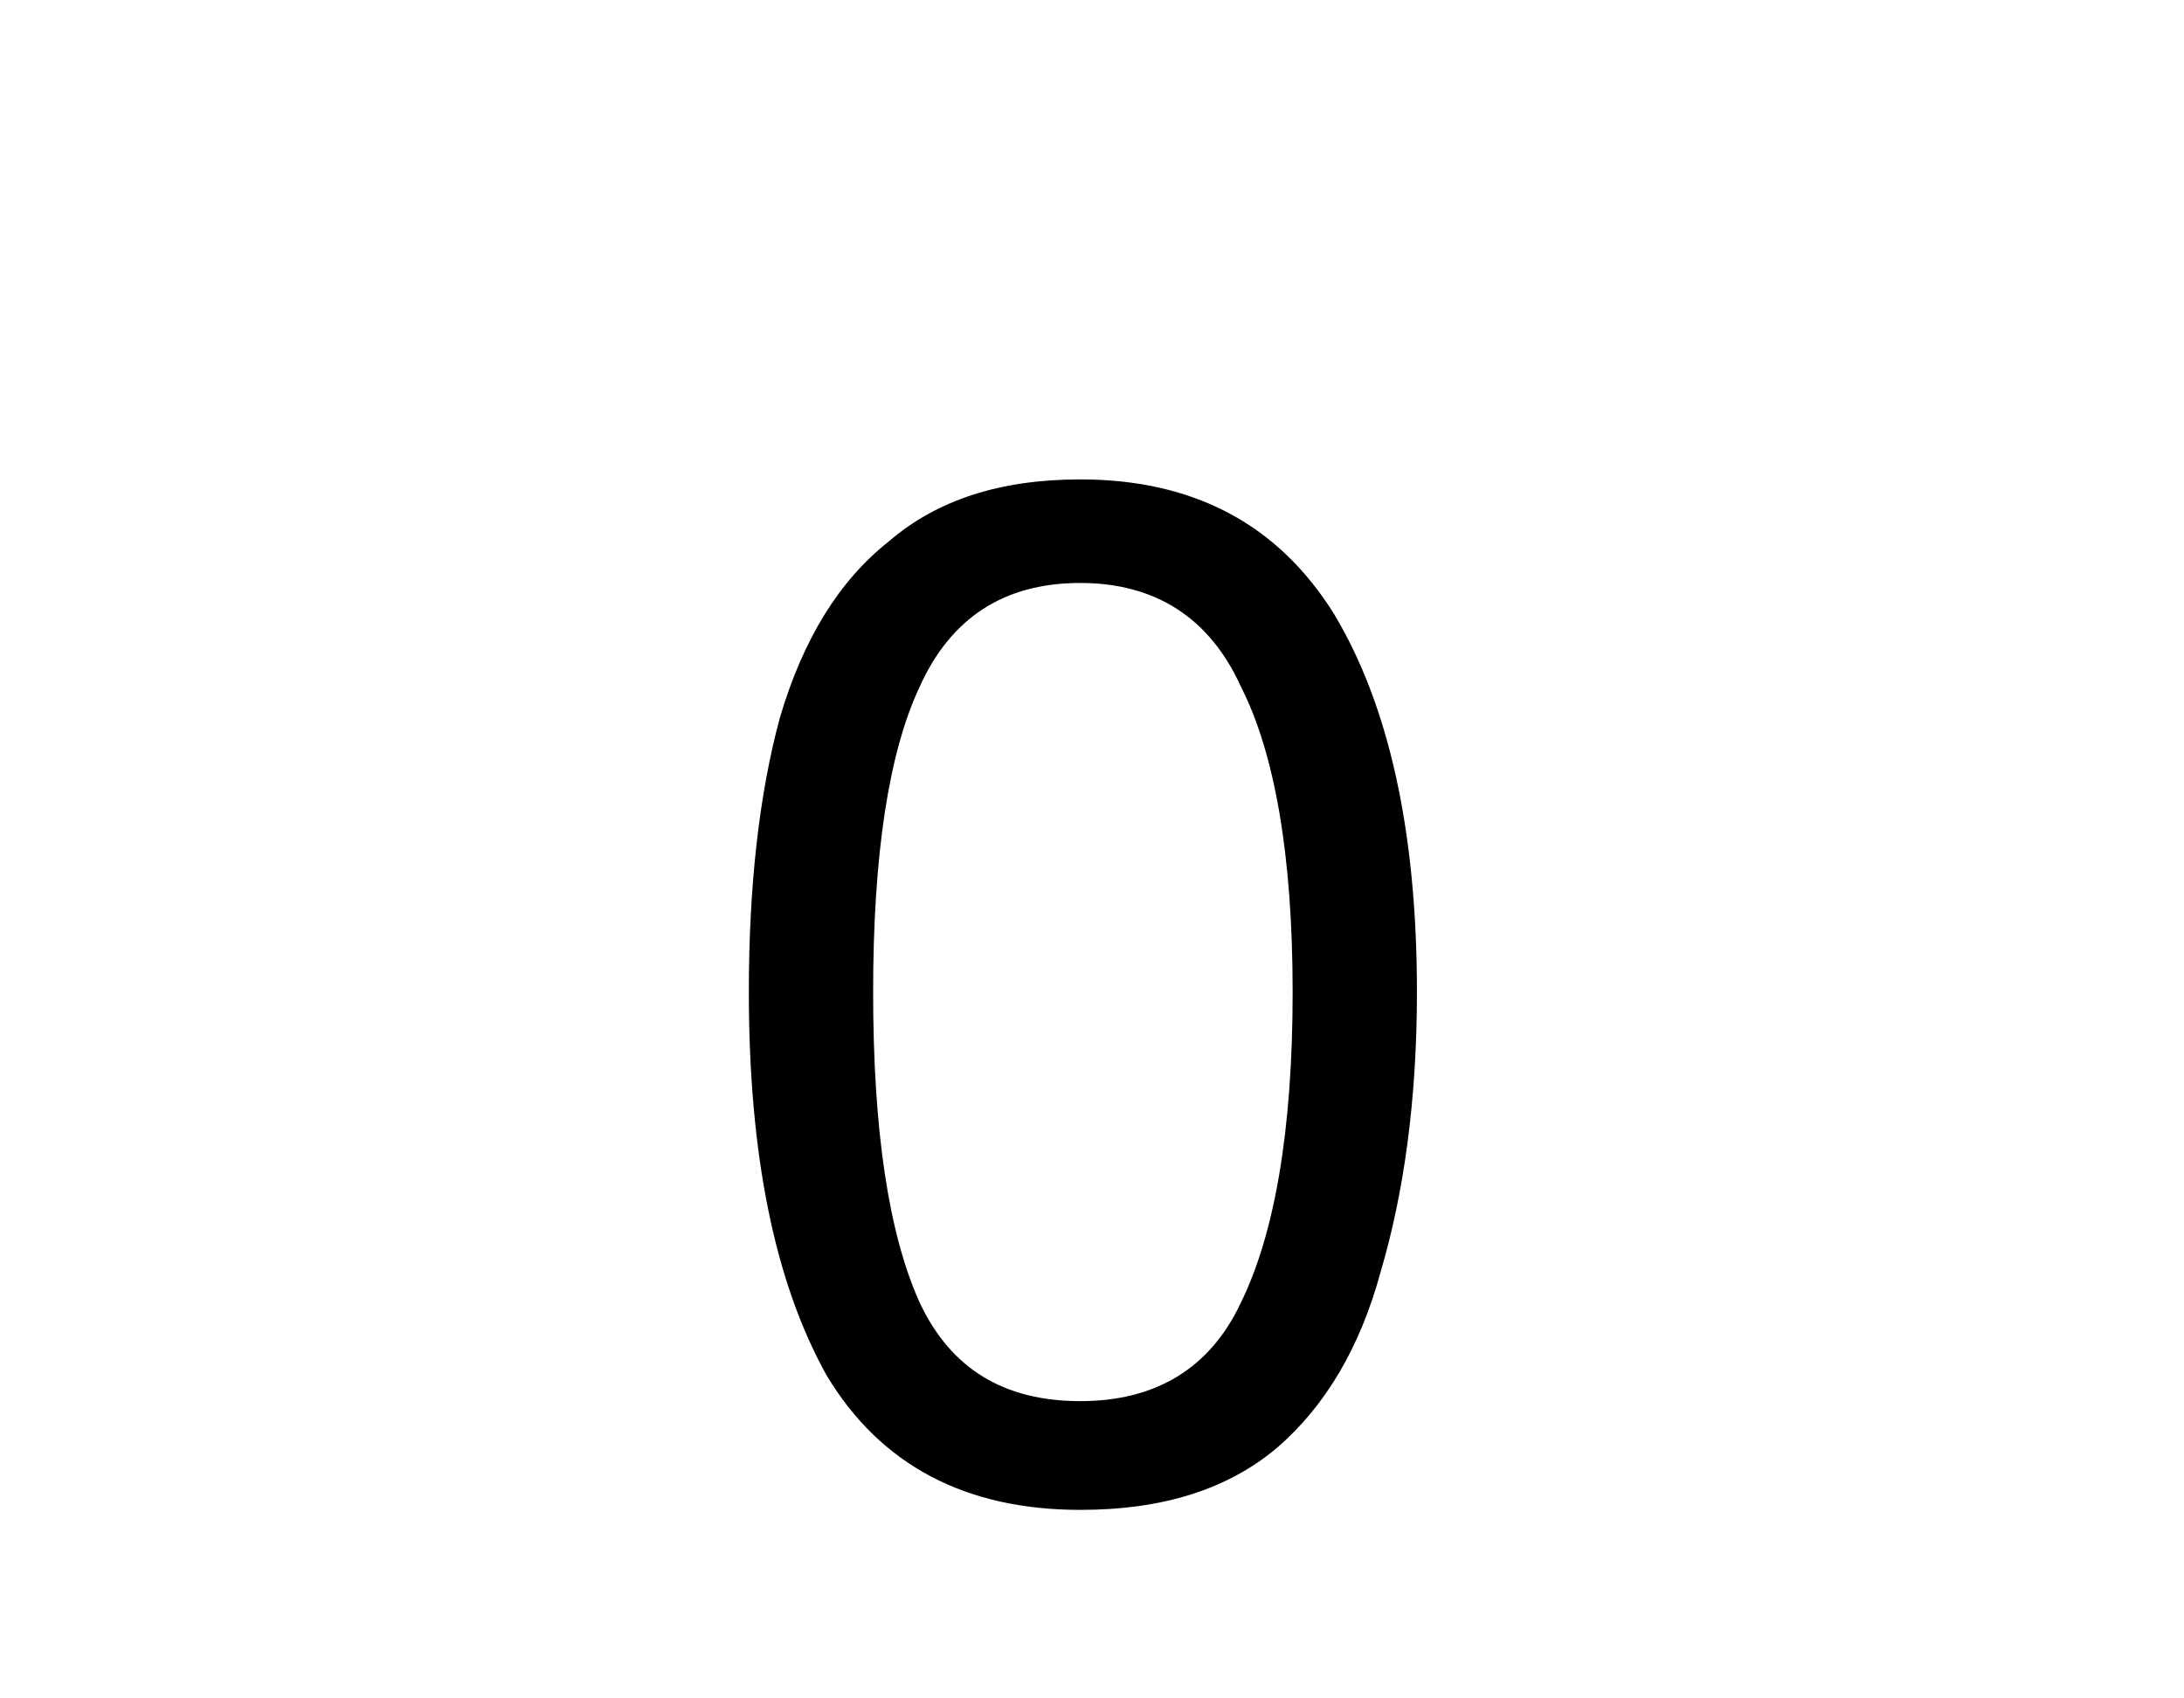
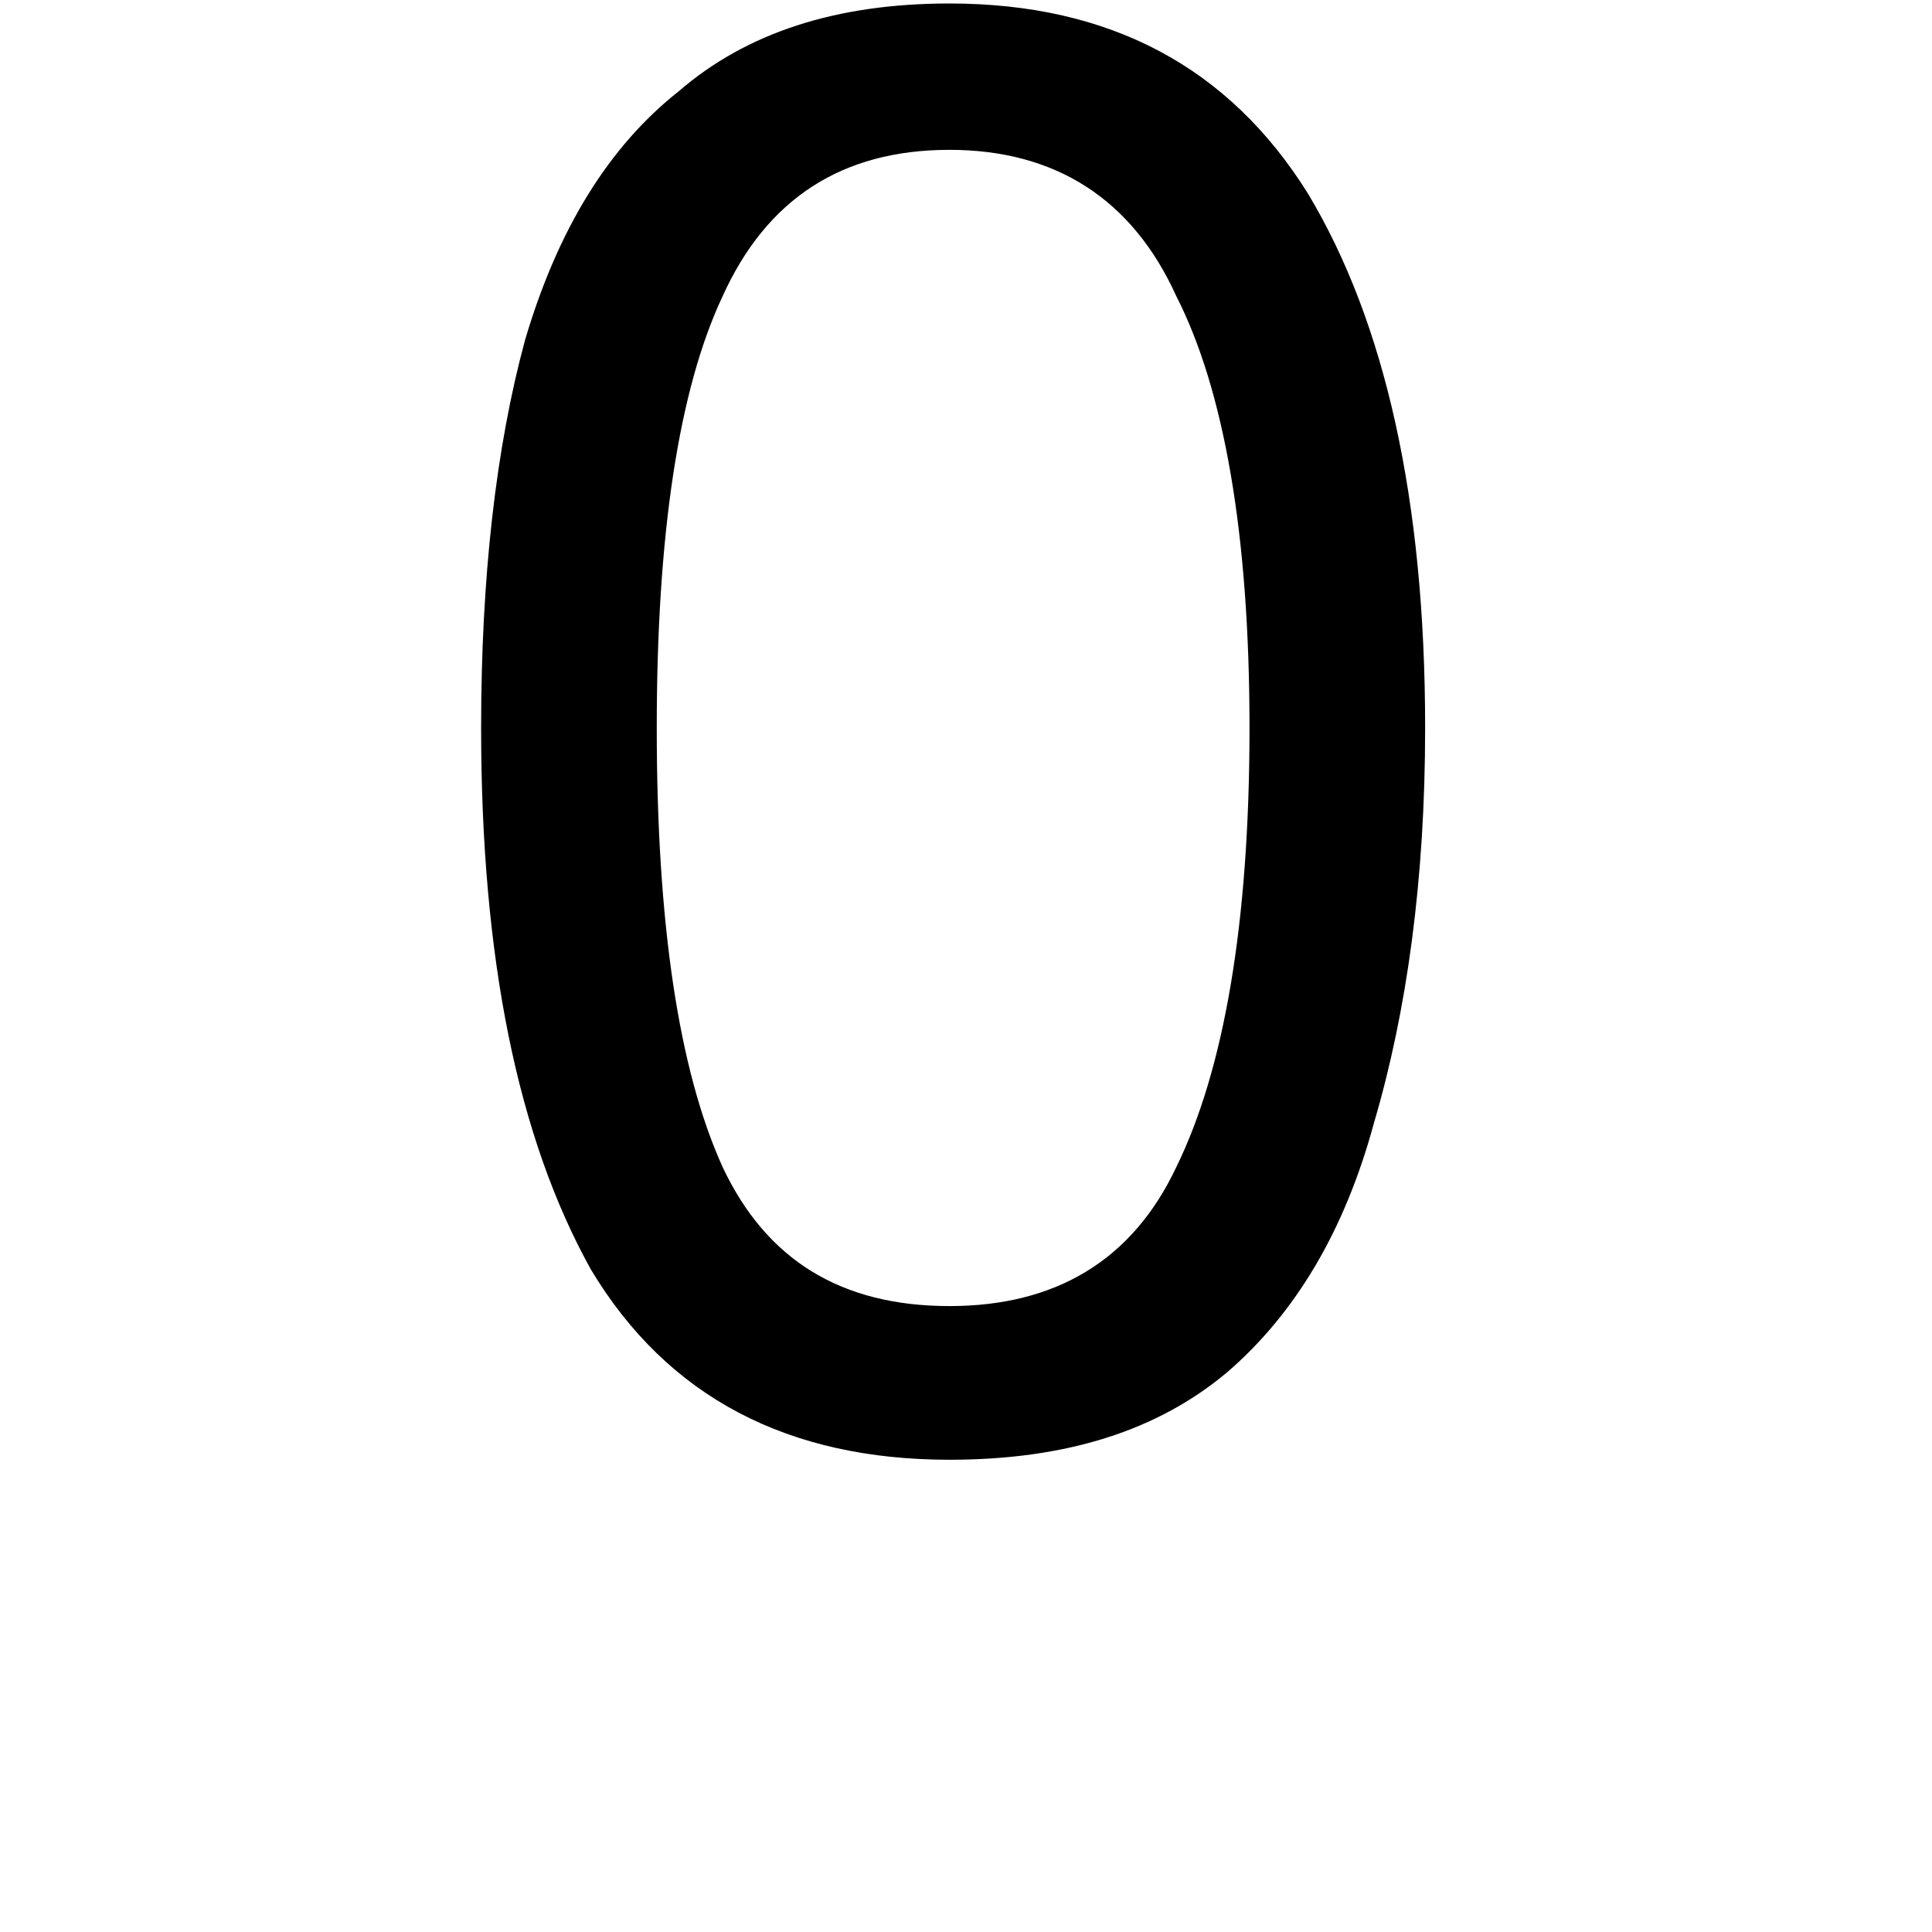
- <svg xmlns="http://www.w3.org/2000/svg" width="6.589mm" height="5.121mm" viewBox="0 0 6.589 5.121" version="1.1" id="svg29566">
+ <svg xmlns="http://www.w3.org/2000/svg" width="2048" height="2048" viewBox="0 0 541.867 541.867" version="1.1" id="svg29566">
  <defs id="defs29563" />
  <g id="layer1">
-     <g id="g32153" transform="translate(-30.08455,5.899689)" style="fill:#000000">
+     <g id="g32153" transform="matrix(131.3575,0,0,131.3575,-4113.654,585.928)" style="fill:#000000">
      <text xml:space="preserve" style="font-size:4.233px;font-family:'Andika Tauga';-inkscape-font-specification:'Andika Tauga, Normal';fill:#000000;stroke-width:0.265" x="32.139" y="-1.391" id="text21358">
        <tspan id="tspan21356" style="fill:#000000;stroke-width:0.265" x="32.139" y="-1.391">0</tspan>
      </text>
    </g>
  </g>
</svg>
